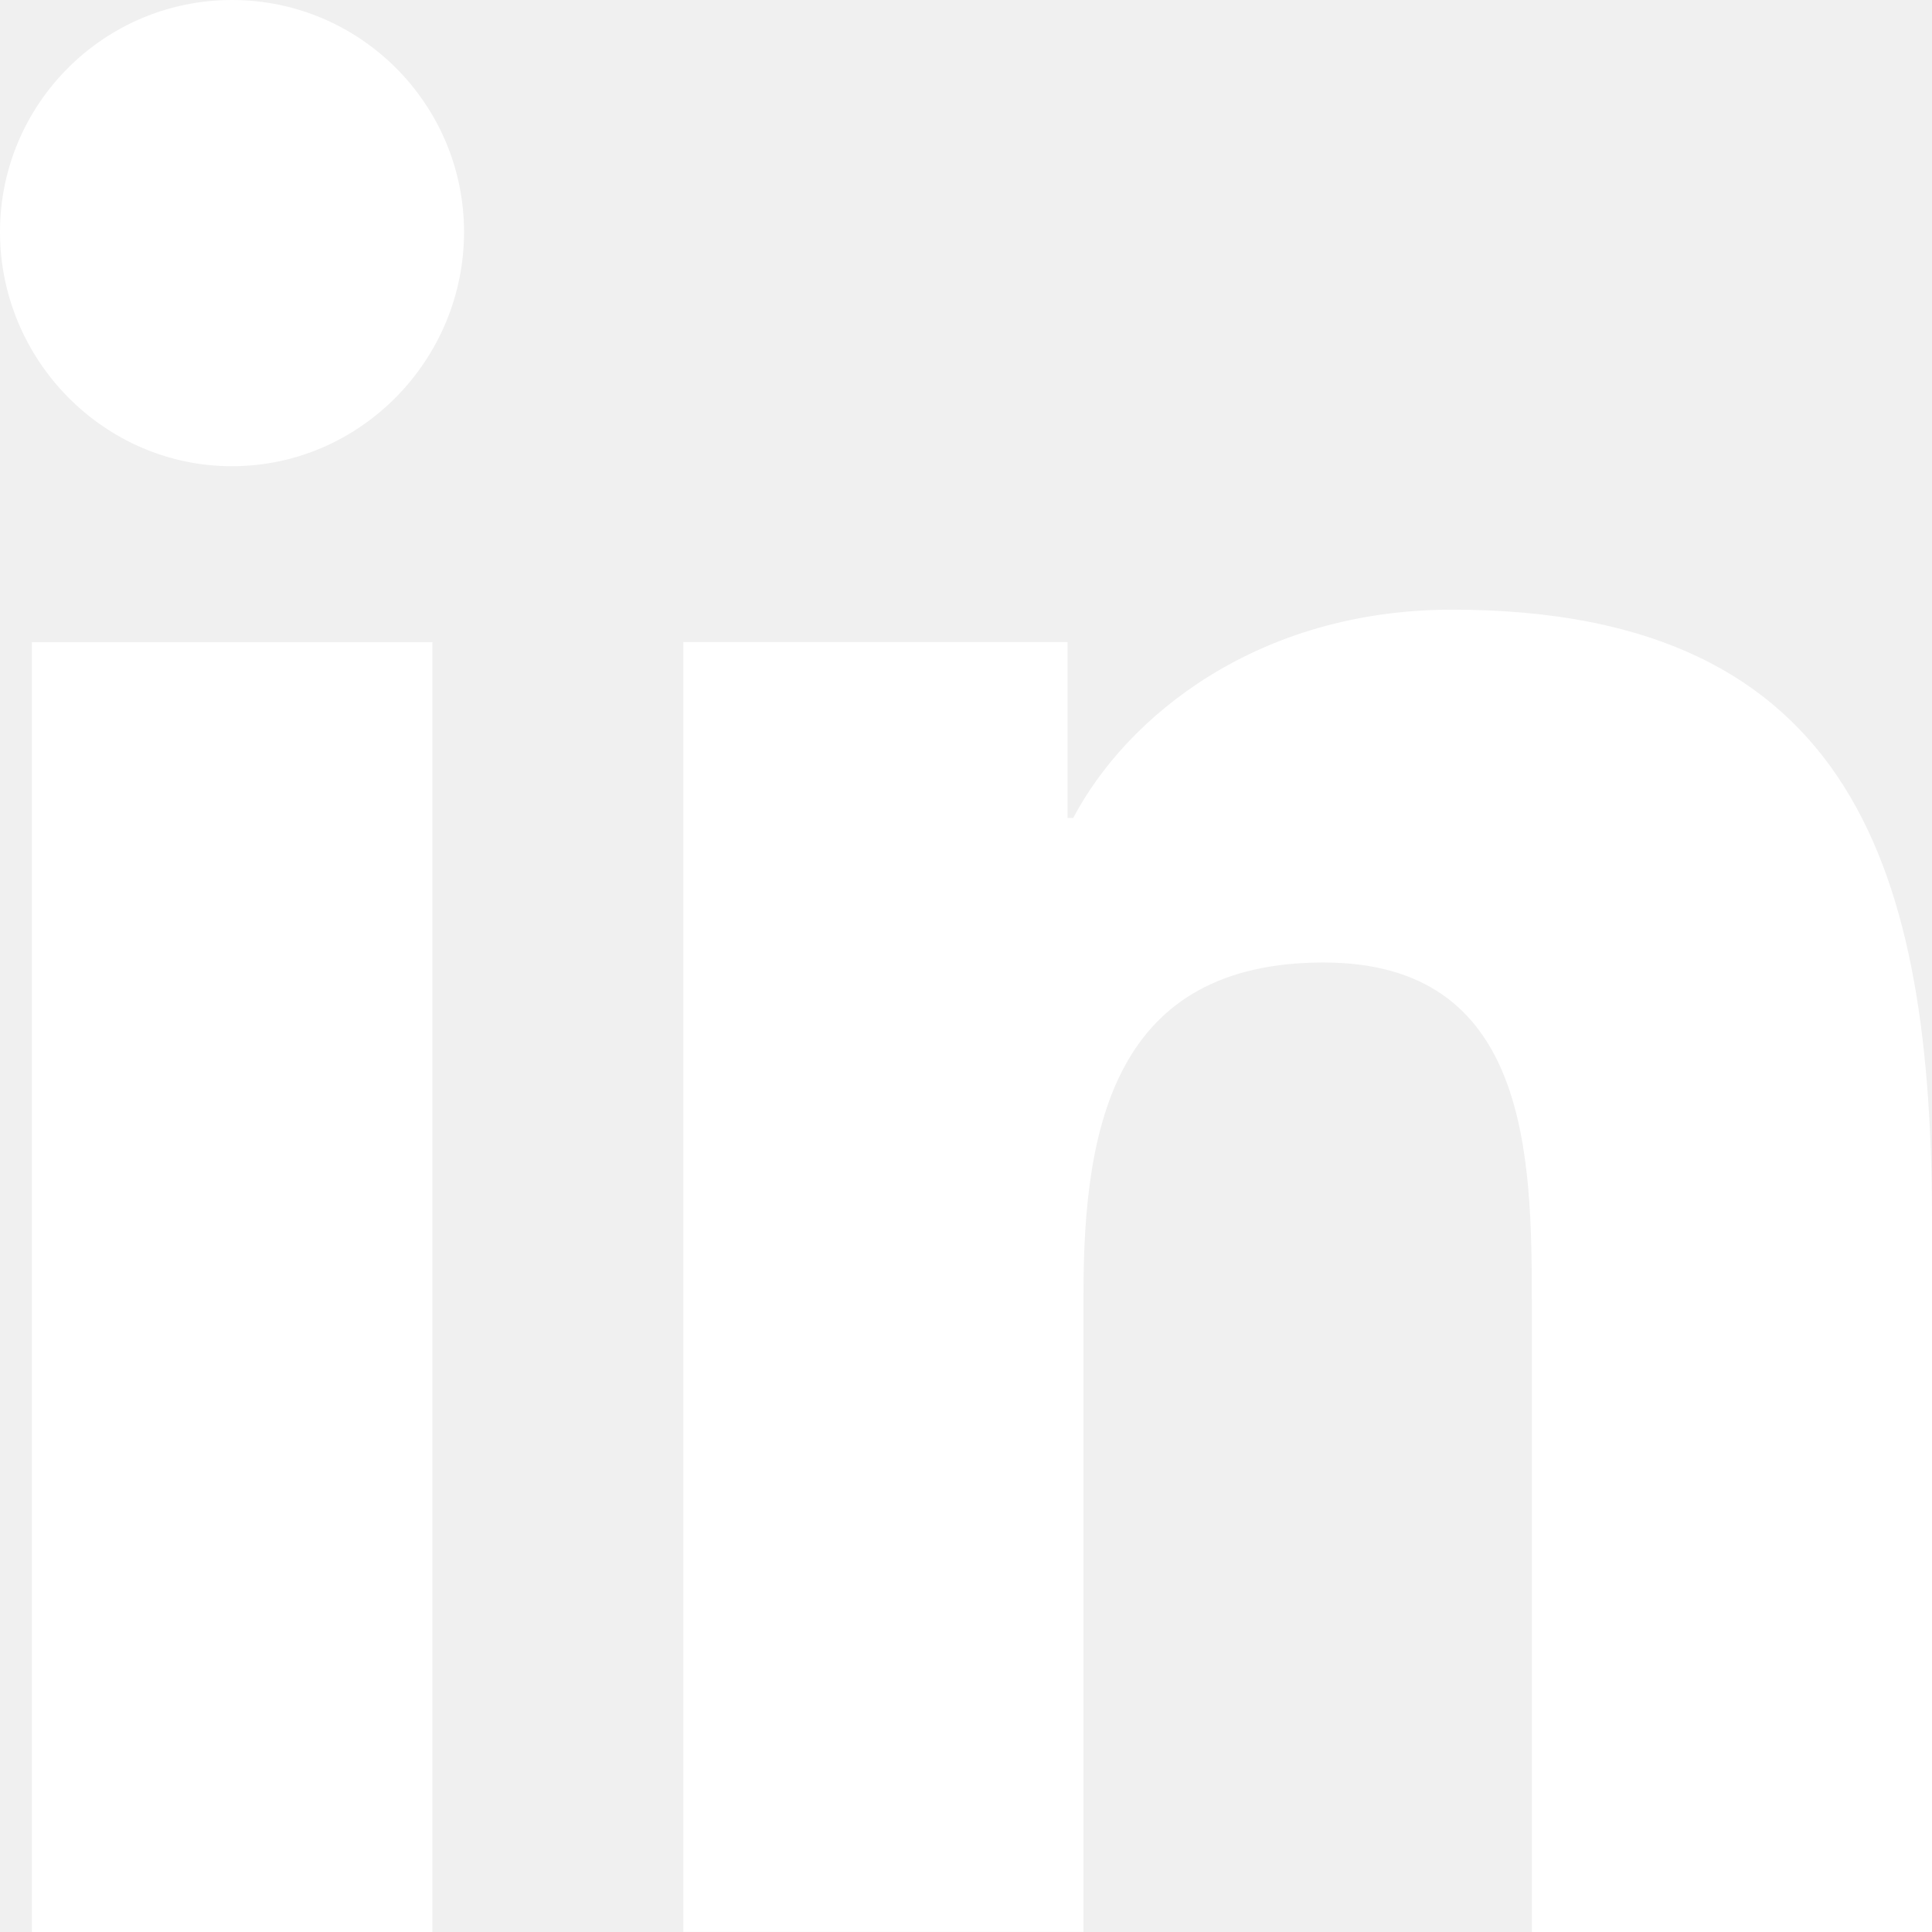
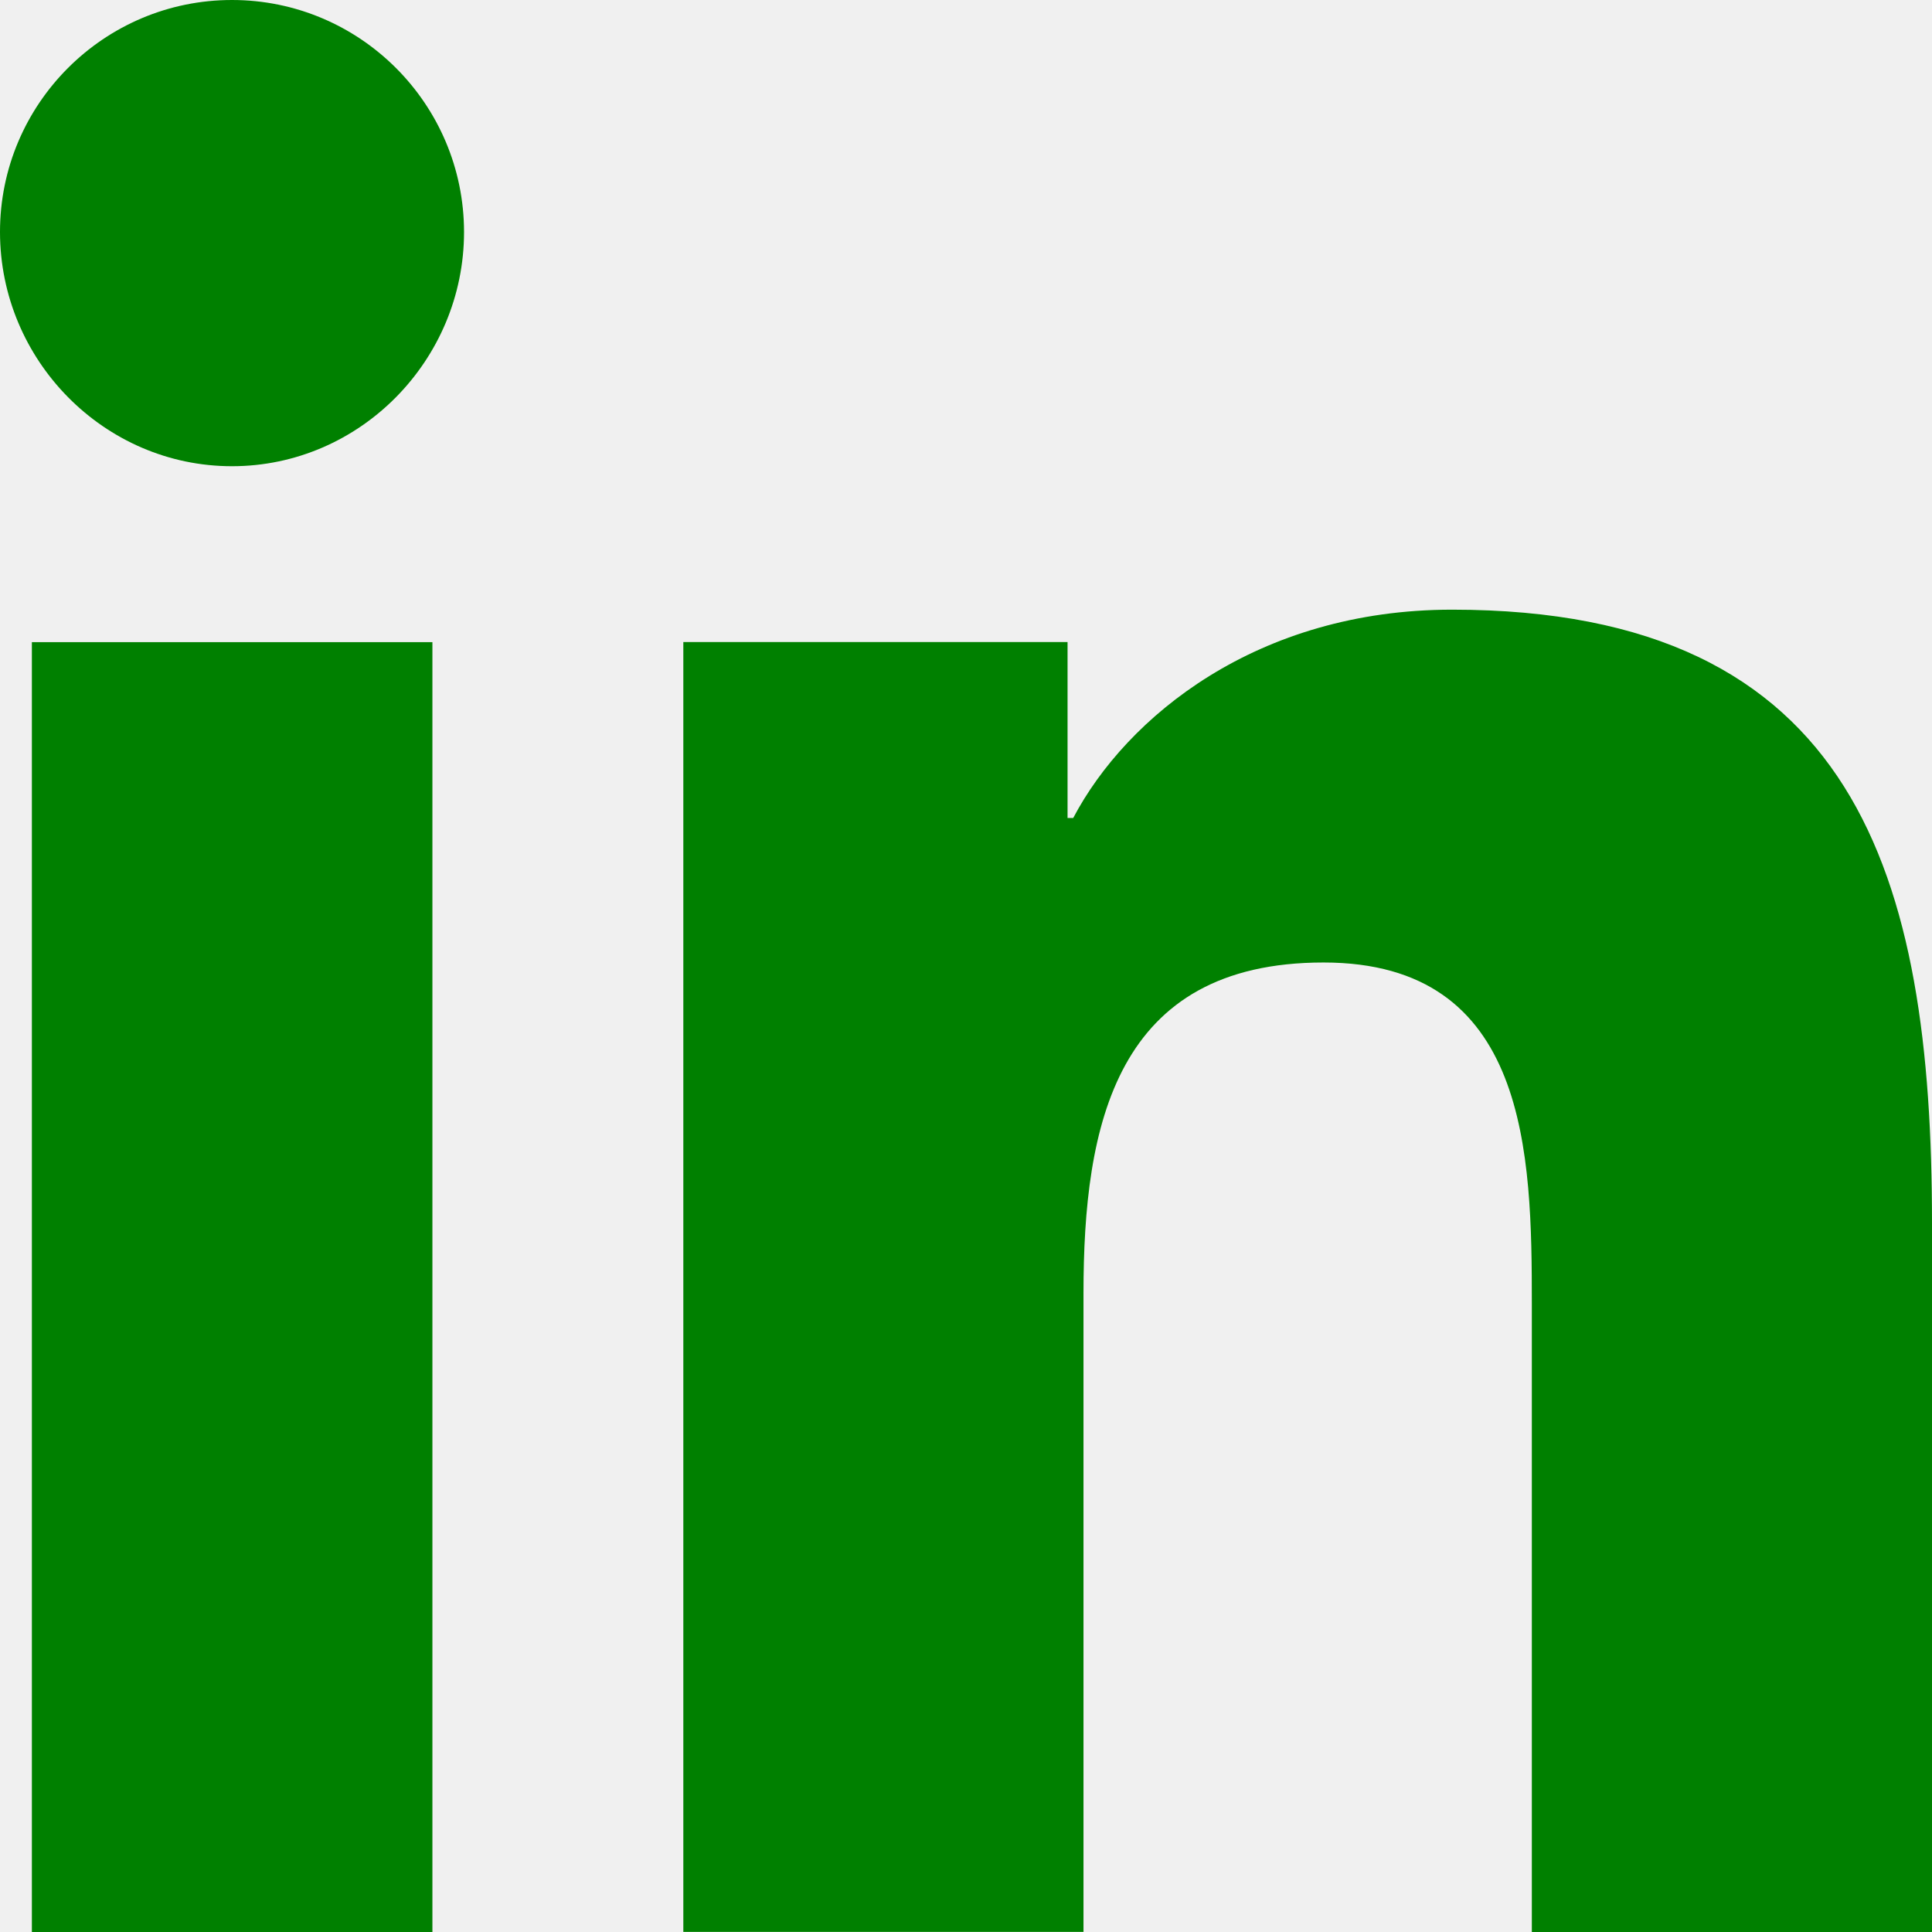
<svg xmlns="http://www.w3.org/2000/svg" width="16" height="16" viewBox="0 0 16 16" fill="none">
-   <path d="M15.996 16V15.999H16V10.131C16 7.261 15.382 5.049 12.026 5.049C10.413 5.049 9.33 5.935 8.888 6.774H8.841V5.317H5.659V15.999H8.973V10.71C8.973 9.317 9.237 7.971 10.961 7.971C12.661 7.971 12.686 9.56 12.686 10.799V16H15.996Z" fill="white" />
-   <path d="M0.264 5.318H3.581V16H0.264V5.318Z" fill="white" />
-   <path d="M1.921 0C0.861 0 0 0.861 0 1.921C0 2.982 0.861 3.861 1.921 3.861C2.982 3.861 3.843 2.982 3.843 1.921C3.842 0.861 2.981 0 1.921 0V0Z" fill="white" />
+   <path d="M15.996 16V15.999H16V10.131C16 7.261 15.382 5.049 12.026 5.049C10.413 5.049 9.33 5.935 8.888 6.774H8.841V5.317H5.659V15.999H8.973V10.71C8.973 9.317 9.237 7.971 10.961 7.971C12.661 7.971 12.686 9.56 12.686 10.799V16H15.996Z" fill="green" />
+   <path d="M0.264 5.318H3.581V16H0.264V5.318Z" fill="green" />
+   <path d="M1.921 0C0.861 0 0 0.861 0 1.921C0 2.982 0.861 3.861 1.921 3.861C2.982 3.861 3.843 2.982 3.843 1.921C3.842 0.861 2.981 0 1.921 0V0Z" fill="green" />
</svg>
